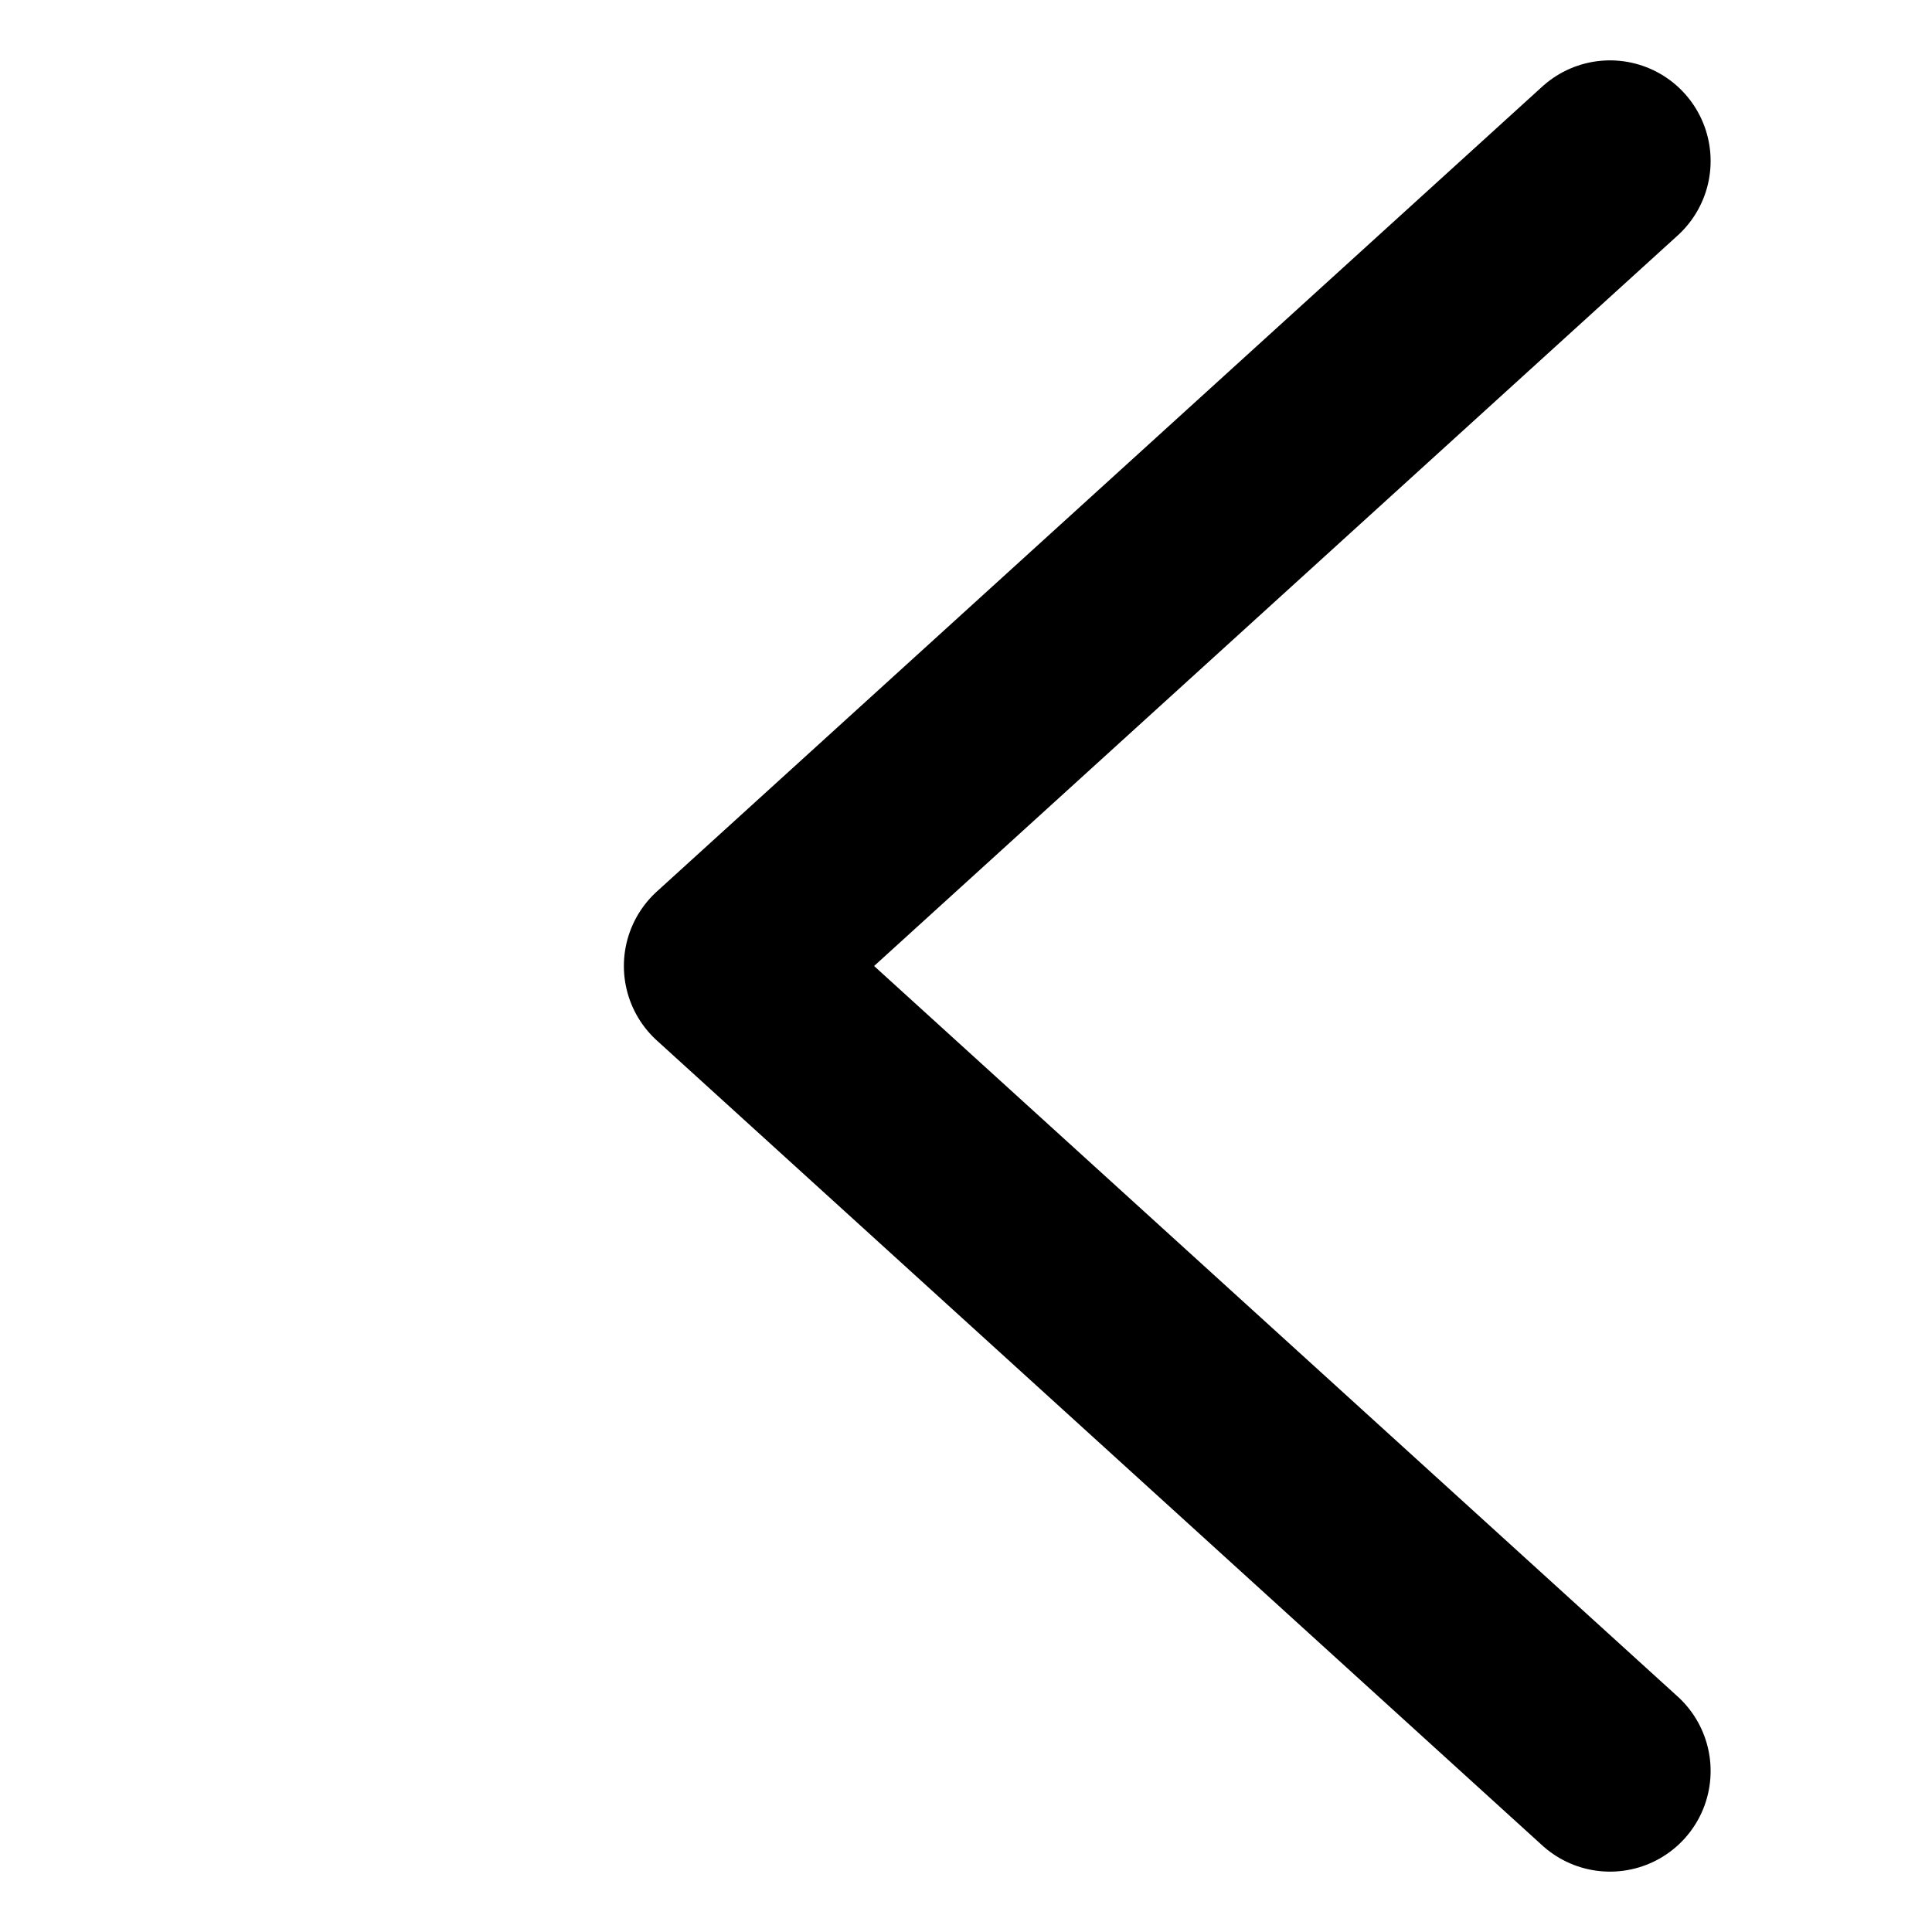
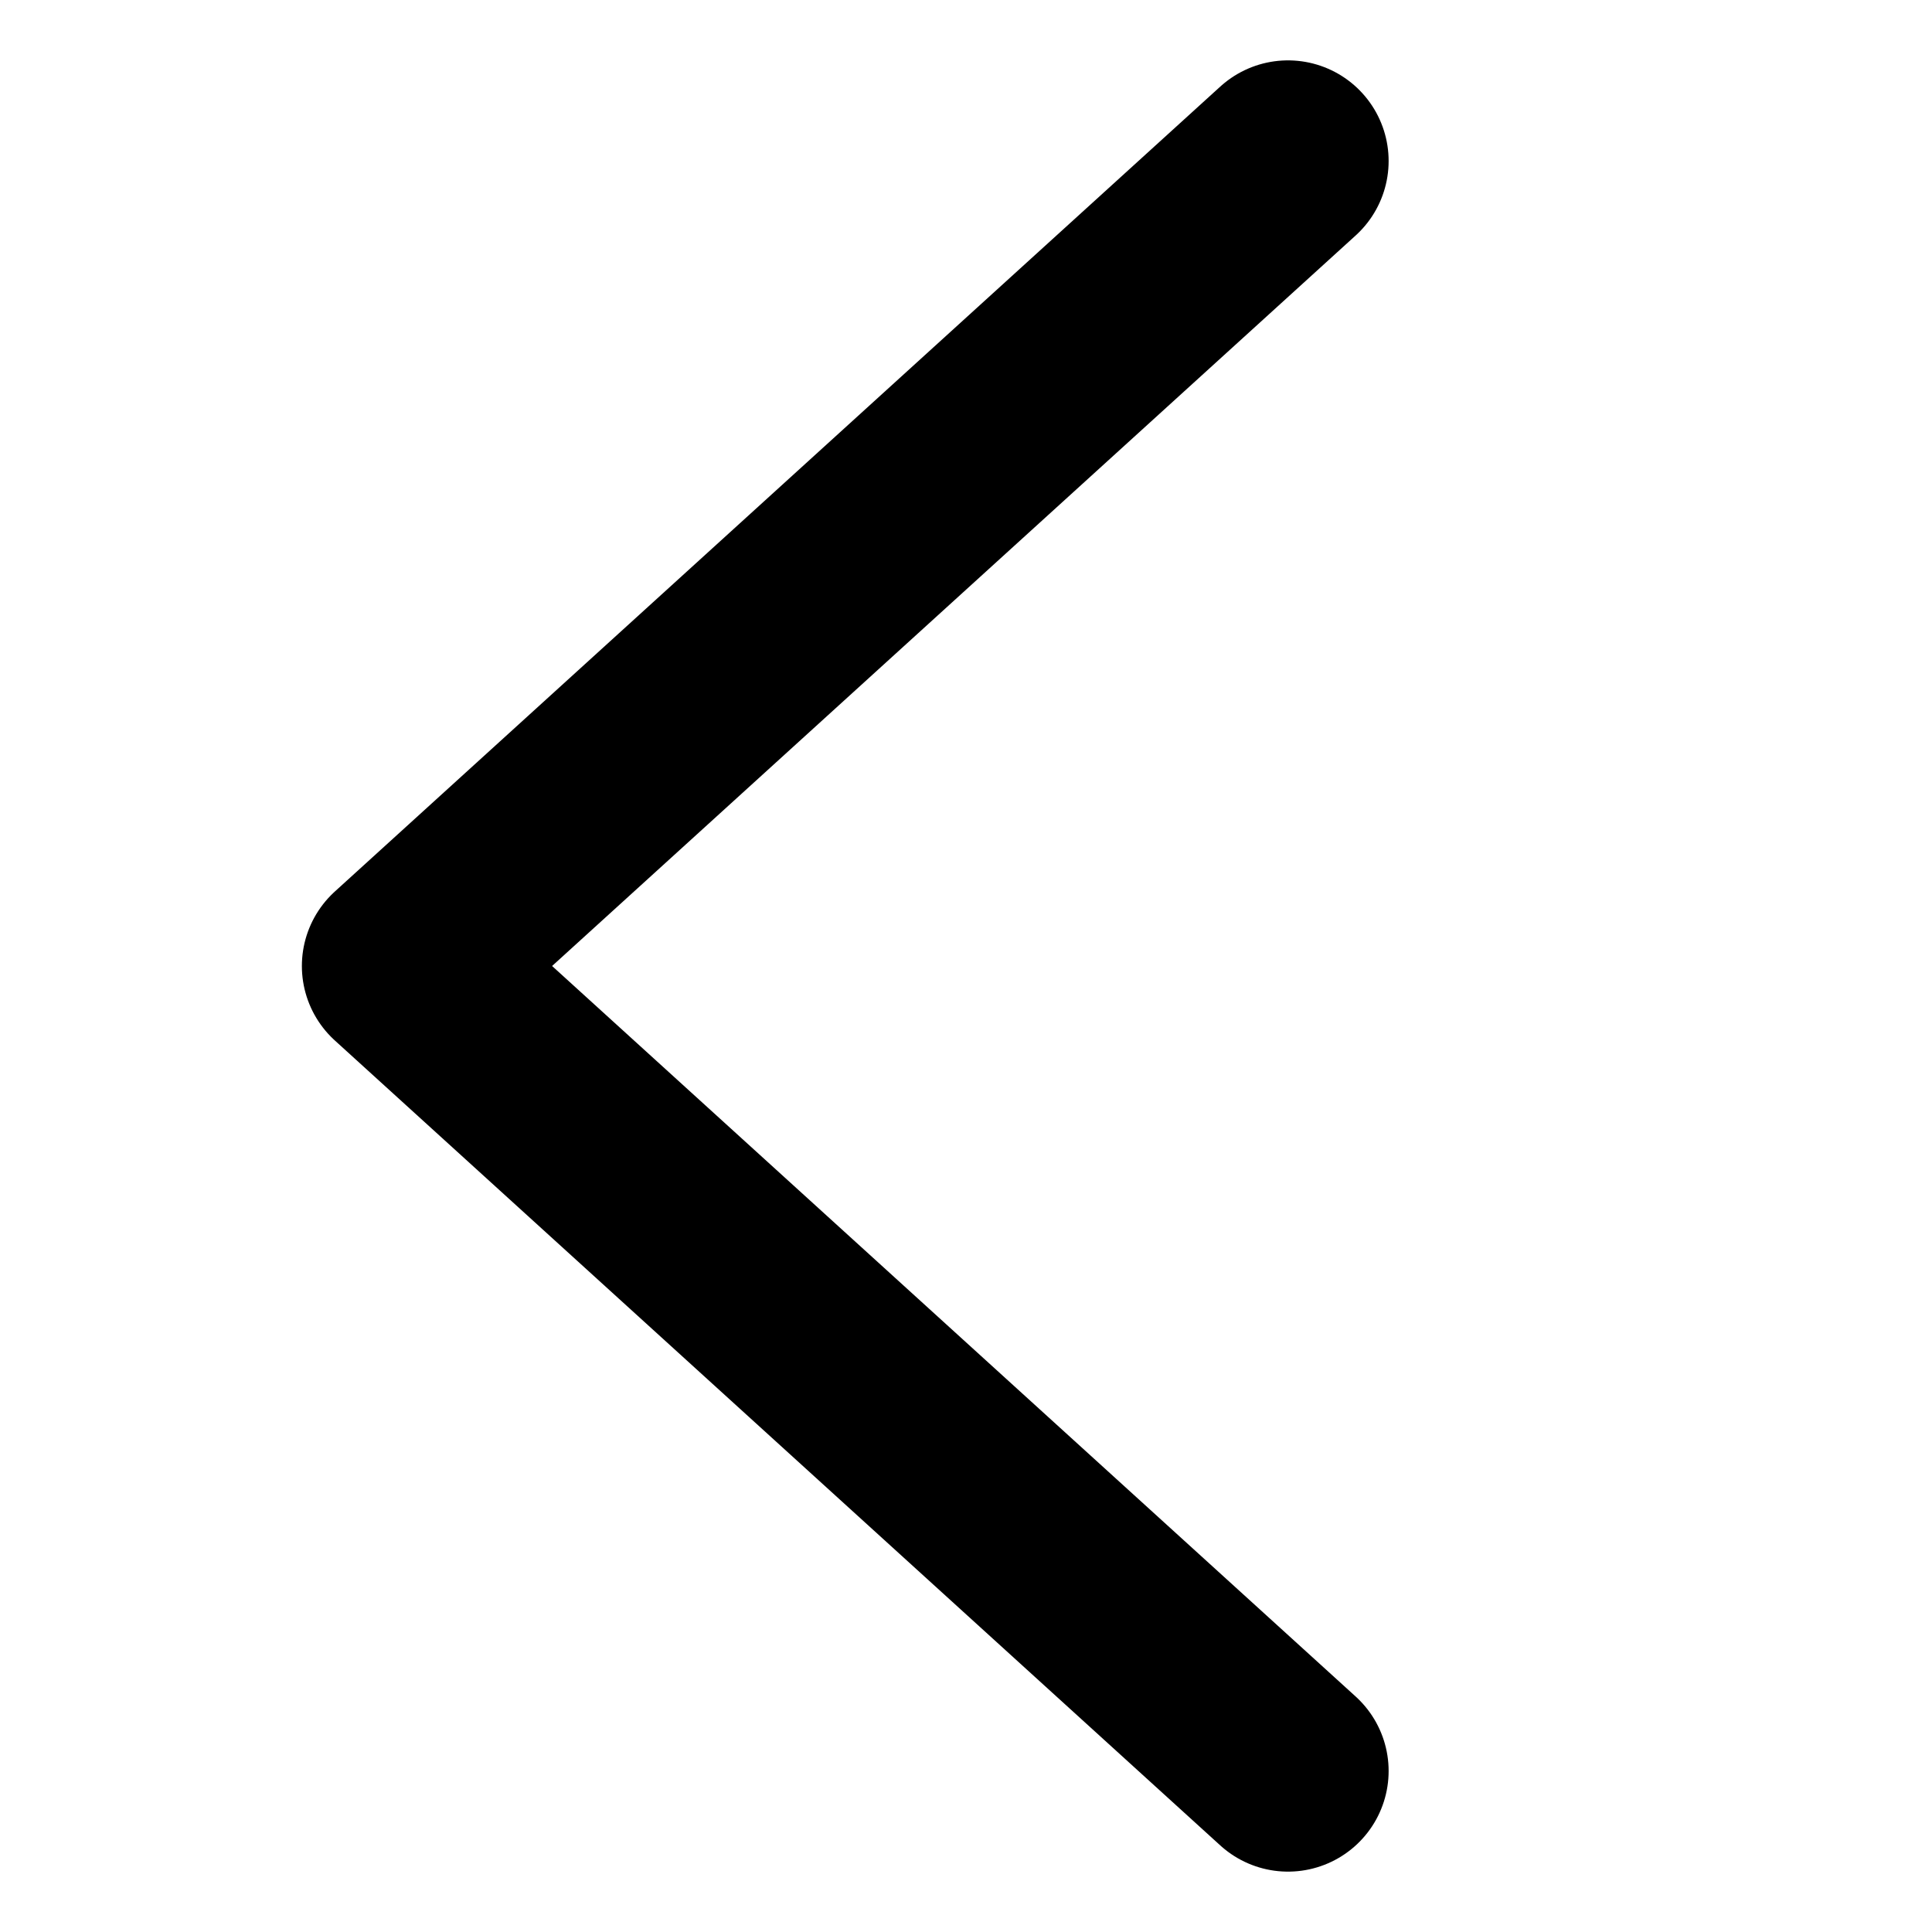
- <svg xmlns="http://www.w3.org/2000/svg" class="back-icon-svg" viewBox="0 0 24 24" fill="none" stroke="currentColor" stroke-width="2.5" stroke-linecap="round" stroke-linejoin="round">
+ <svg xmlns="http://www.w3.org/2000/svg" class="back-icon-svg" viewBox="4 0 24 24" fill="none" stroke="currentColor" stroke-width="2.5" stroke-linecap="round" stroke-linejoin="round">
  <polyline points="20 2 9 12 20 22" />
</svg>
